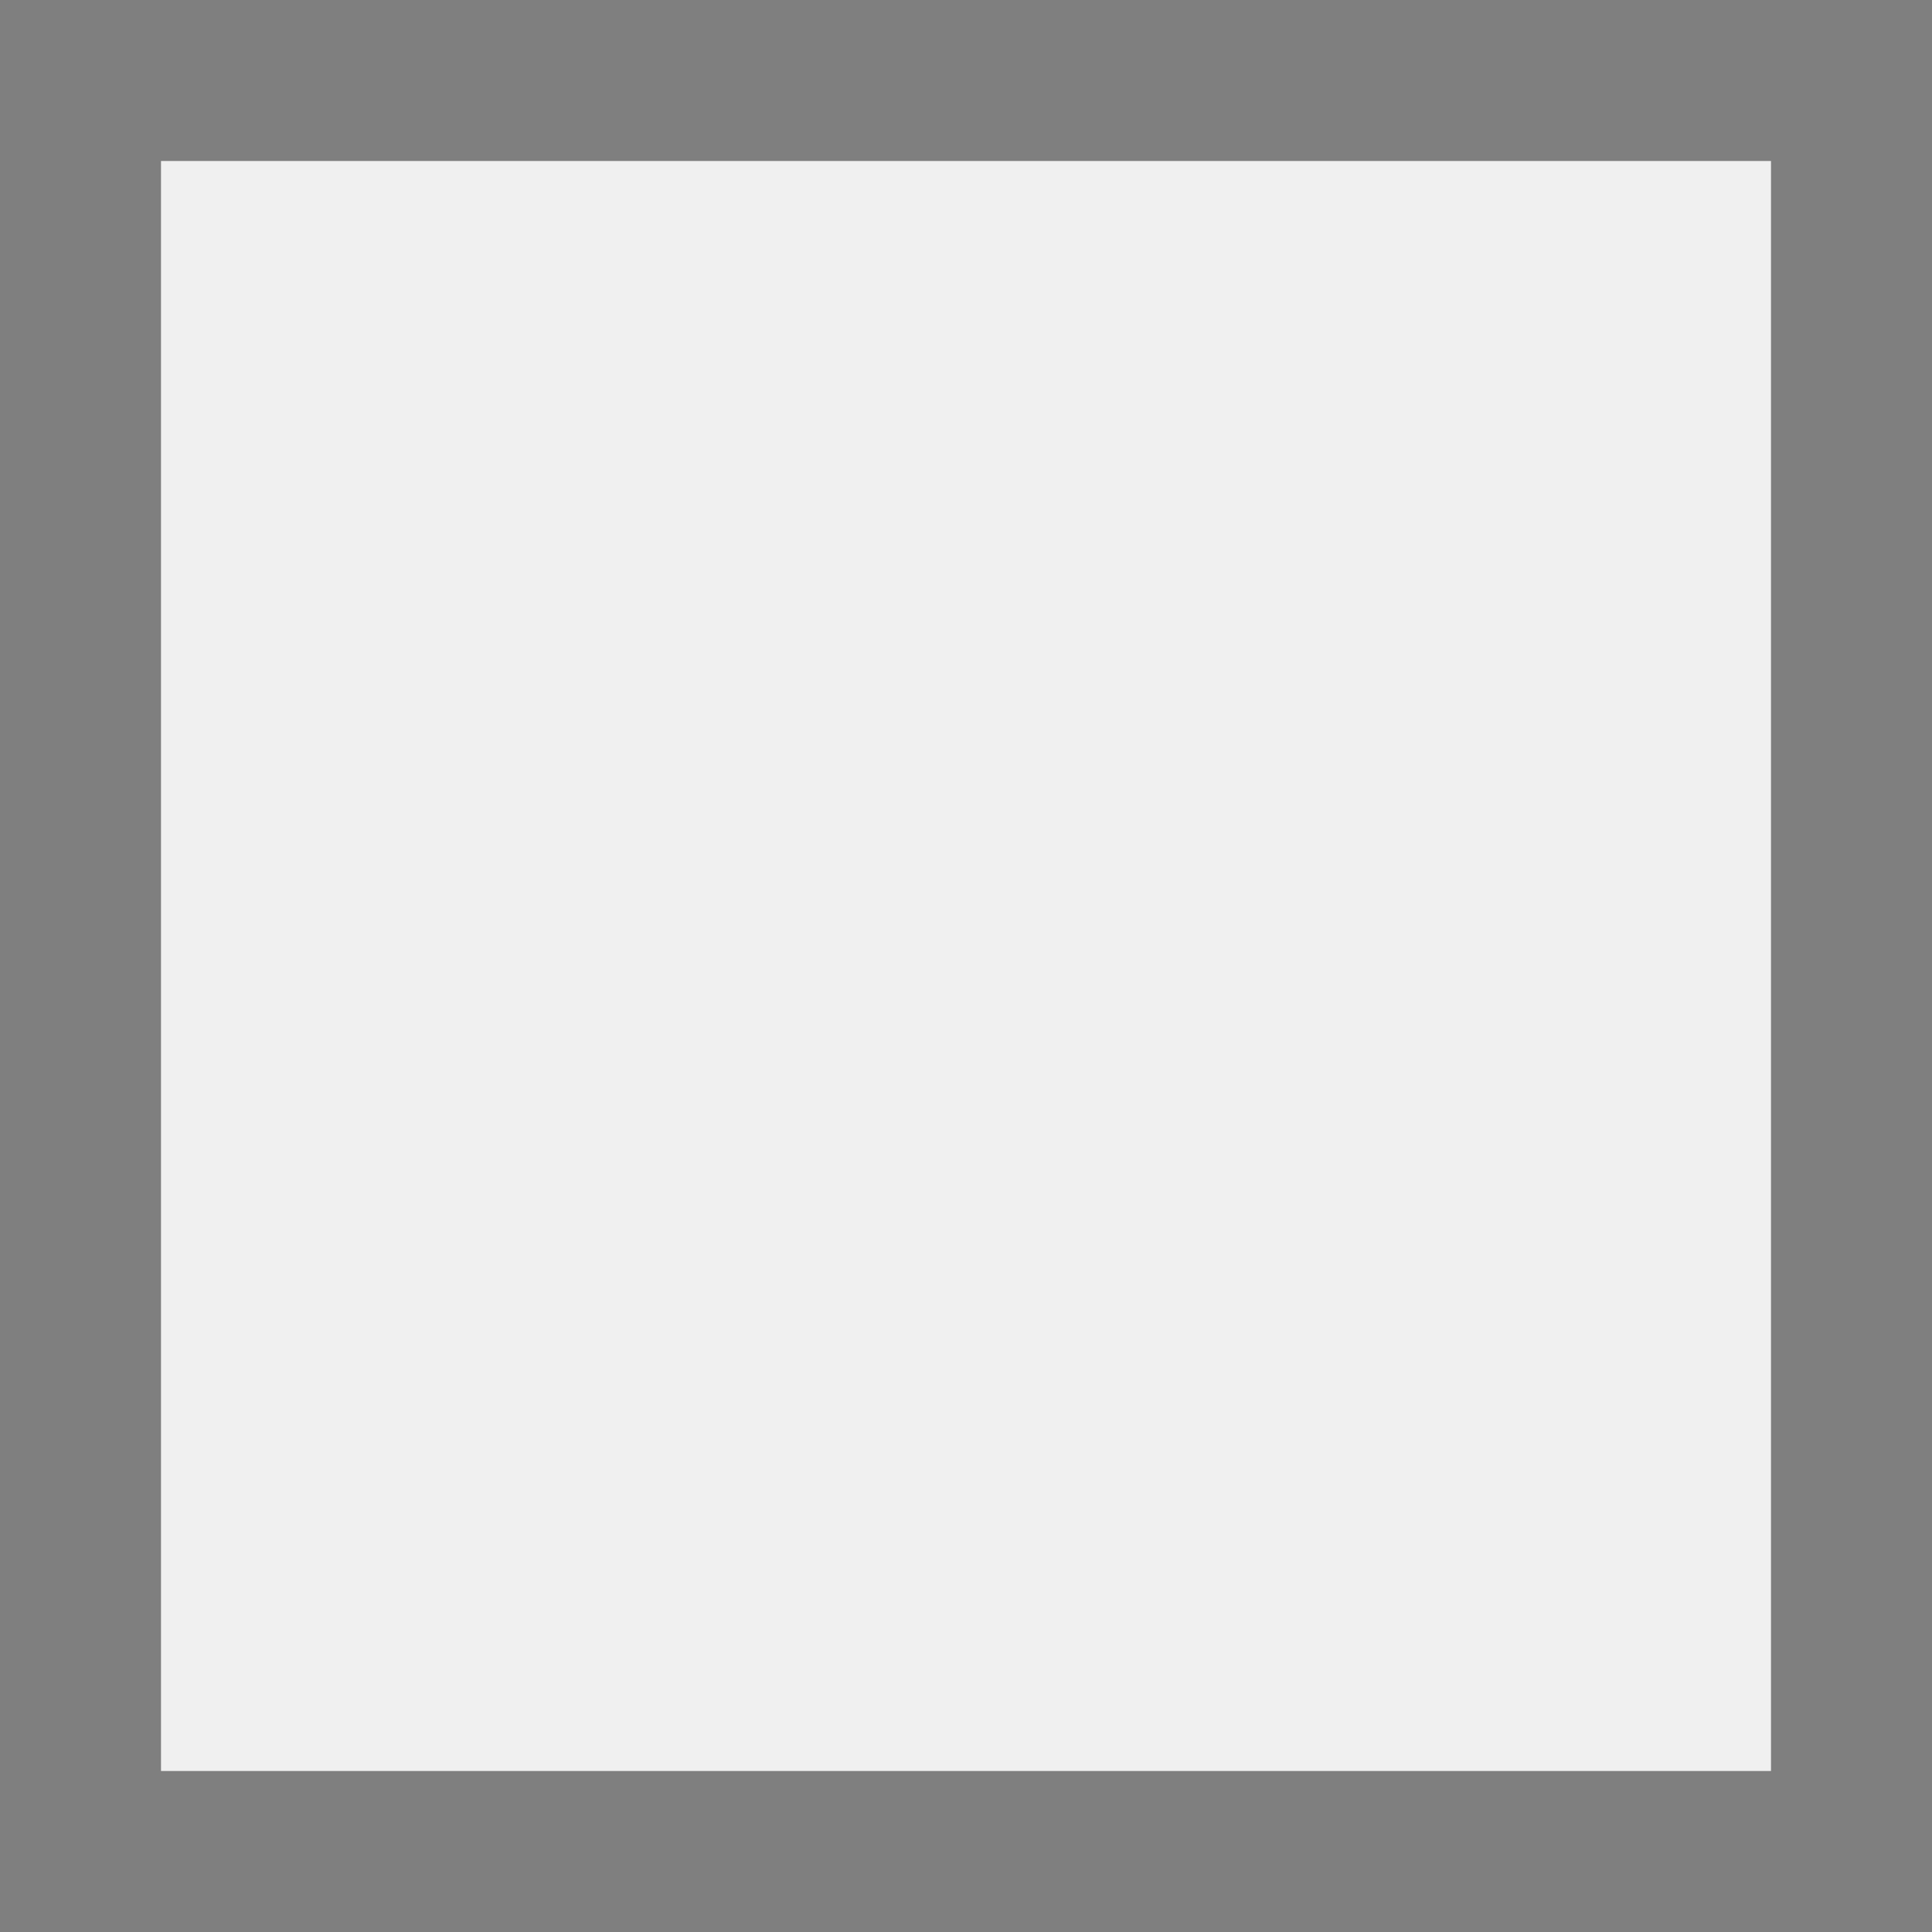
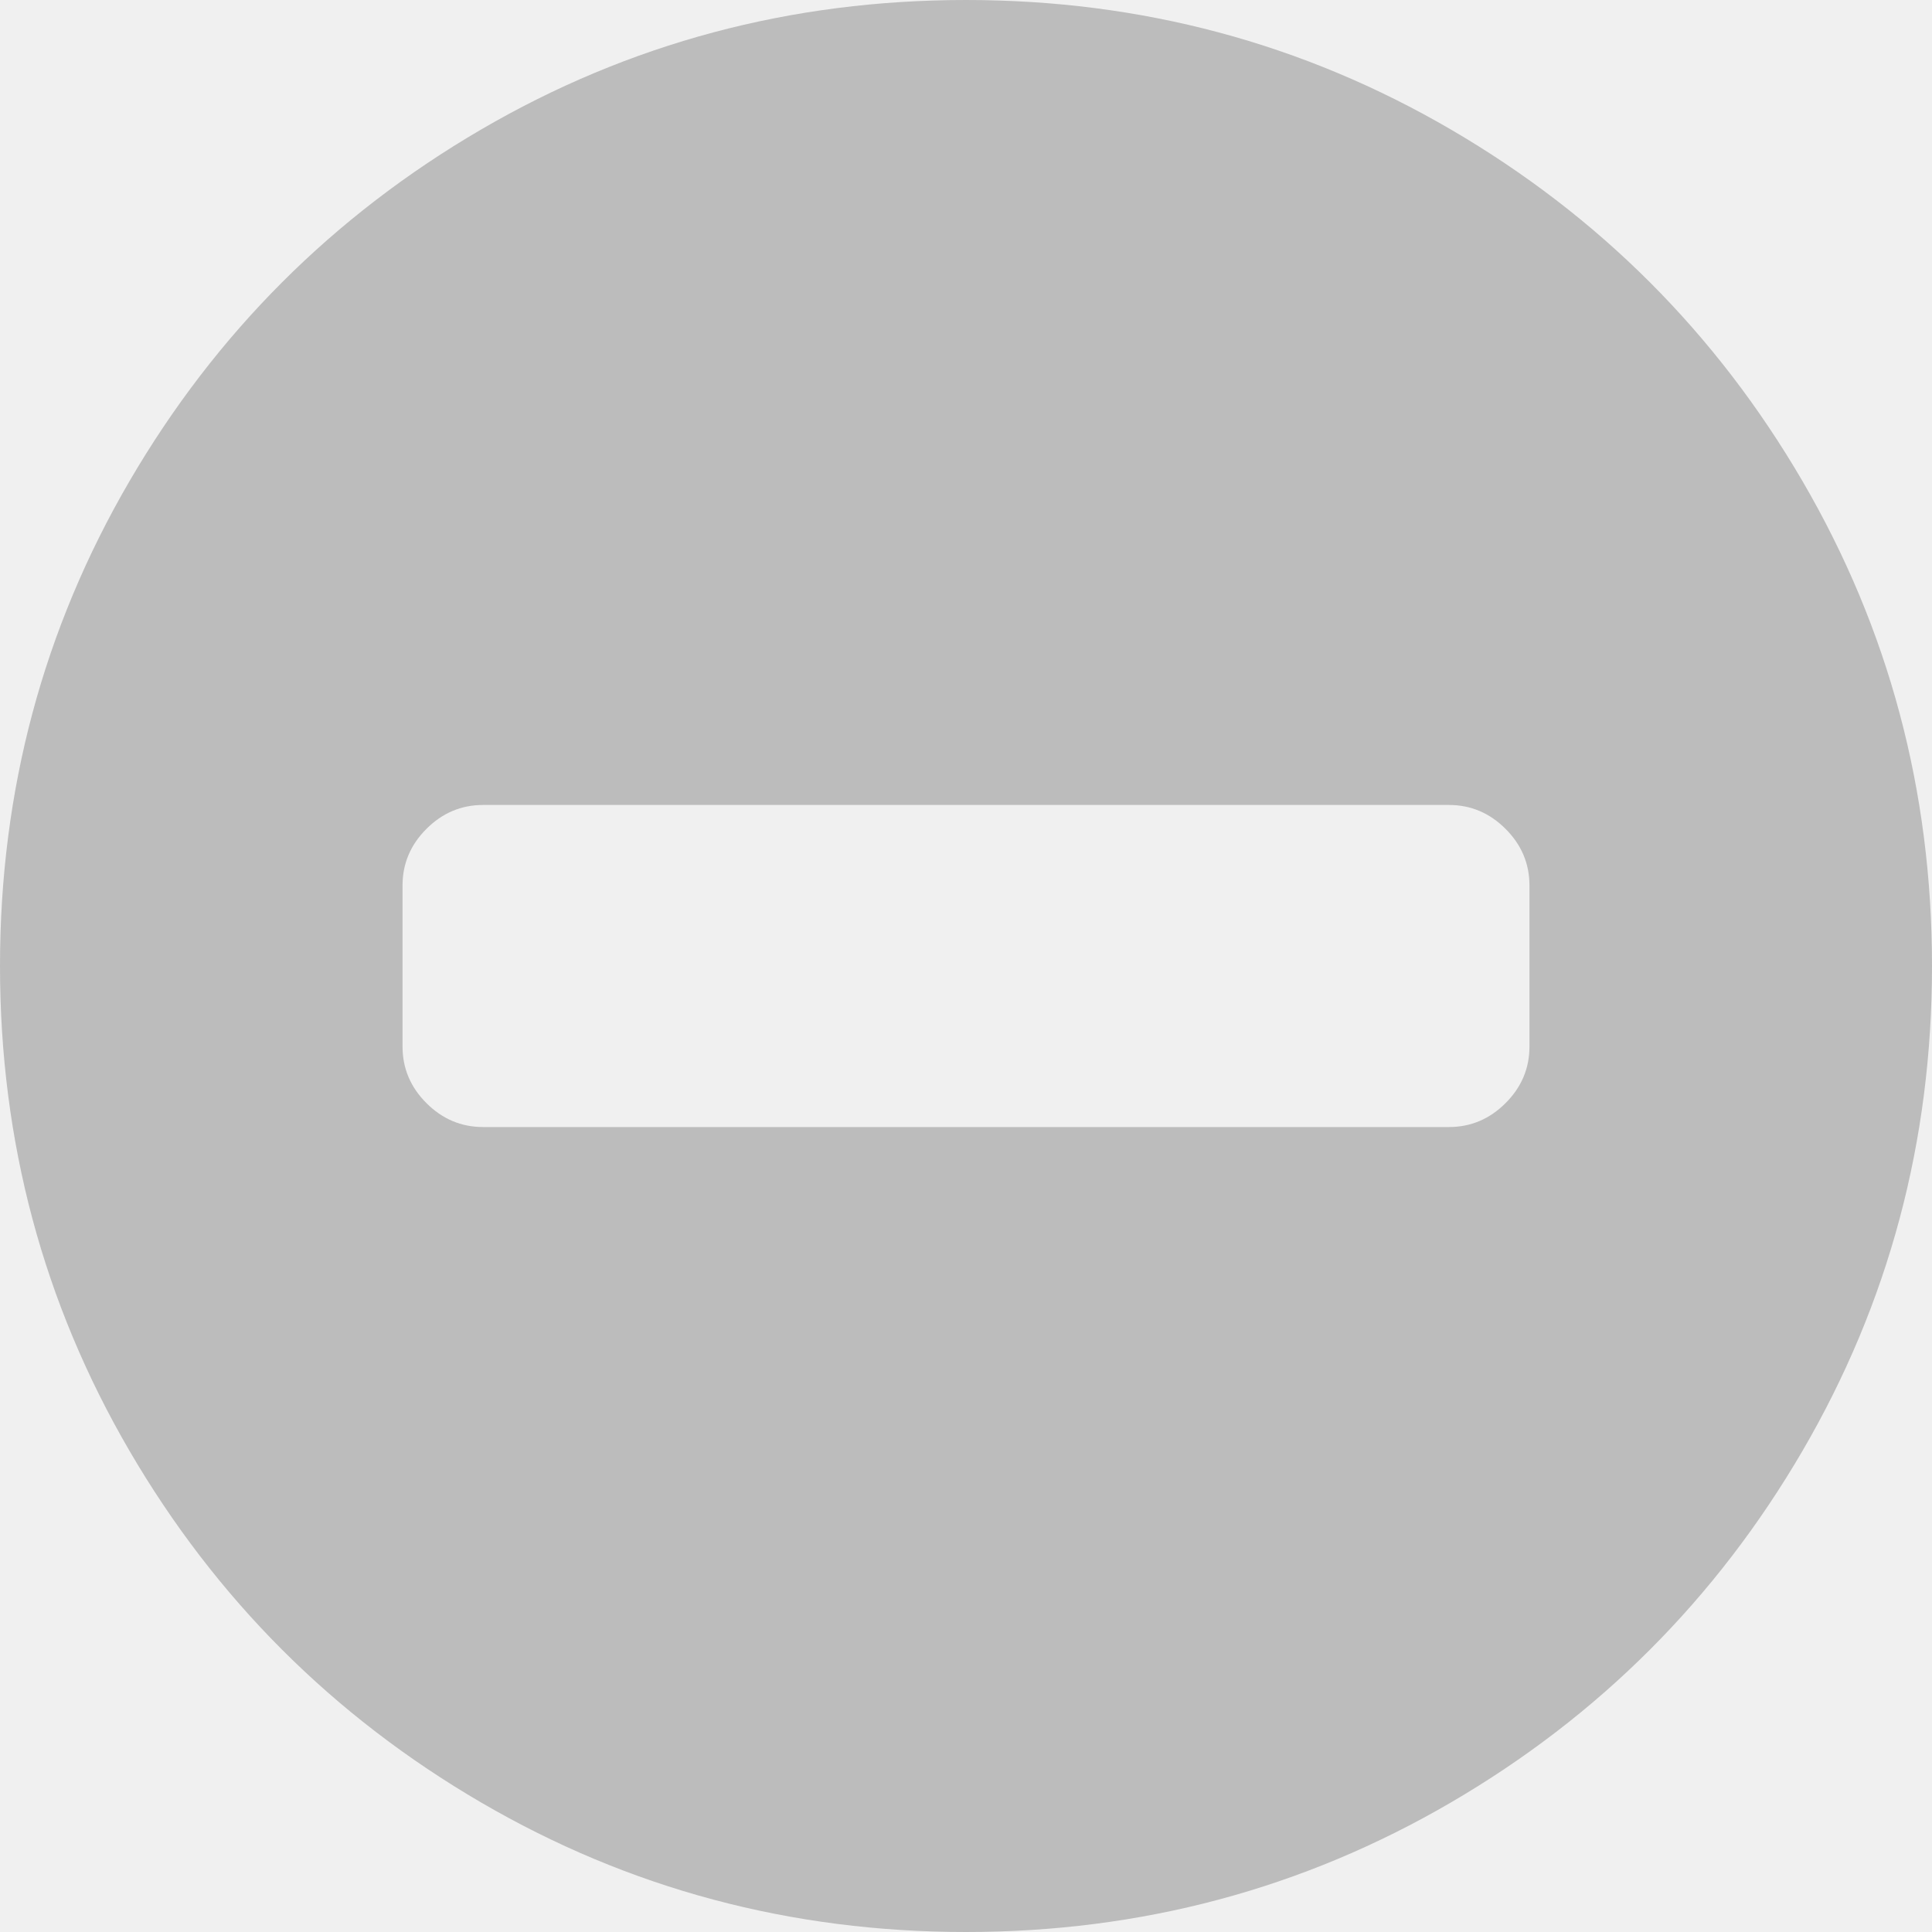
- <svg xmlns="http://www.w3.org/2000/svg" version="1.1" width="12px" height="12px" viewBox="27 76  12 12">
-   <path d="M 27.5 76.5  L 38.5 76.5  L 38.5 87.5  L 27.5 87.5  L 27.5 76.5  Z " fill-rule="nonzero" fill="#ffffff" stroke="none" fill-opacity="0" />
-   <path d="M 27.5 76.5  L 38.5 76.5  L 38.5 87.5  L 27.5 87.5  L 27.5 76.5  Z " stroke-width="1" stroke="#7f7f7f" fill="none" />
+ <svg xmlns="http://www.w3.org/2000/svg" version="1.1" width="20px" height="20px">
+   <g transform="matrix(1 0 0 1 -455 -2 )">
+     <path d="M 15.586 11.419  C 15.751 11.254  15.833 11.059  15.833 10.833  L 15.833 9.167  C 15.833 8.941  15.751 8.746  15.586 8.581  C 15.421 8.416  15.226 8.333  15 8.333  L 5 8.333  C 4.774 8.333  4.579 8.416  4.414 8.581  C 4.249 8.746  4.167 8.941  4.167 9.167  L 4.167 10.833  C 4.167 11.059  4.249 11.254  4.414 11.419  C 4.579 11.584  4.774 11.667  5 11.667  L 15 11.667  C 15.226 11.667  15.421 11.584  15.586 11.419  Z M 18.659 4.98  C 19.553 6.513  20 8.186  20 10  C 20 11.814  19.553 13.487  18.659 15.02  C 17.765 16.552  16.552 17.765  15.02 18.659  C 13.487 19.553  11.814 20  10 20  C 8.186 20  6.513 19.553  4.98 18.659  C 3.448 17.765  2.235 16.552  1.341 15.02  C 0.447 13.487  0 11.814  0 10  C 0 8.186  0.447 6.513  1.341 4.98  C 2.235 3.448  3.448 2.235  4.98 1.341  C 6.513 0.447  8.186 0  10 0  C 11.814 0  13.487 0.447  15.02 1.341  C 16.552 2.235  17.765 3.448  18.659 4.98  Z " fill-rule="nonzero" fill="#bcbcbc" stroke="none" transform="matrix(1 0 0 1 455 2 )" />
+   </g>
</svg>
